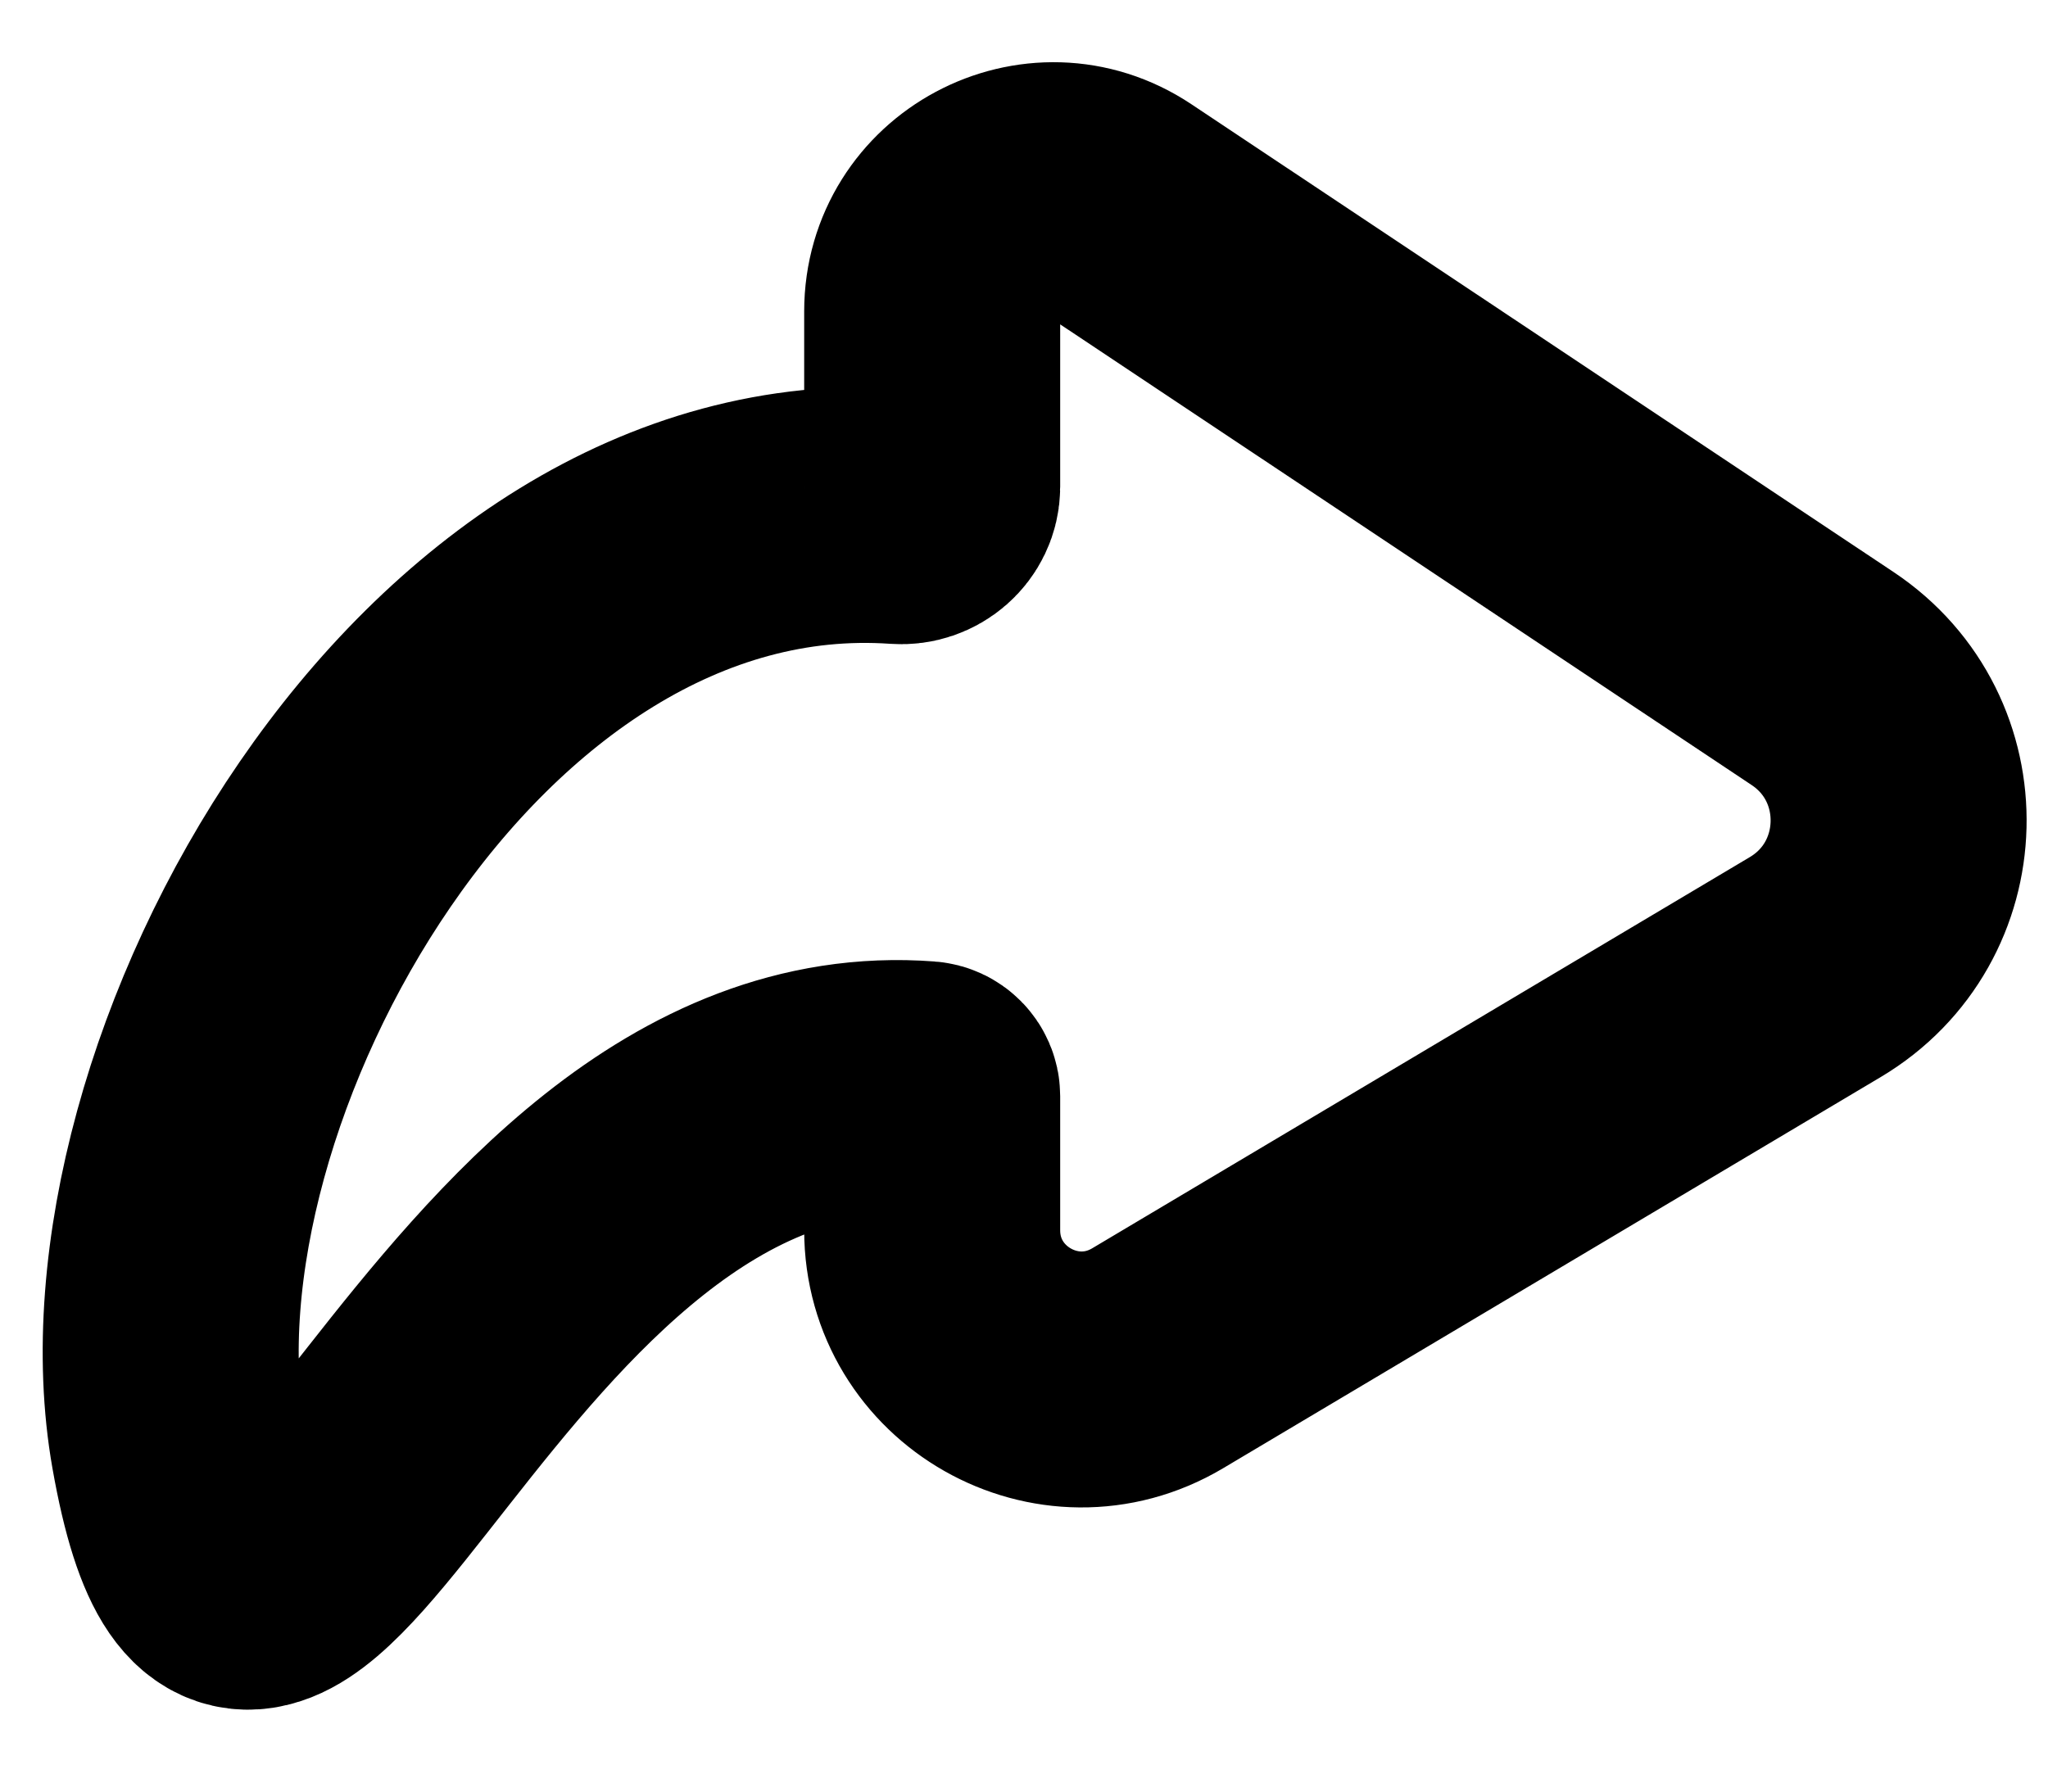
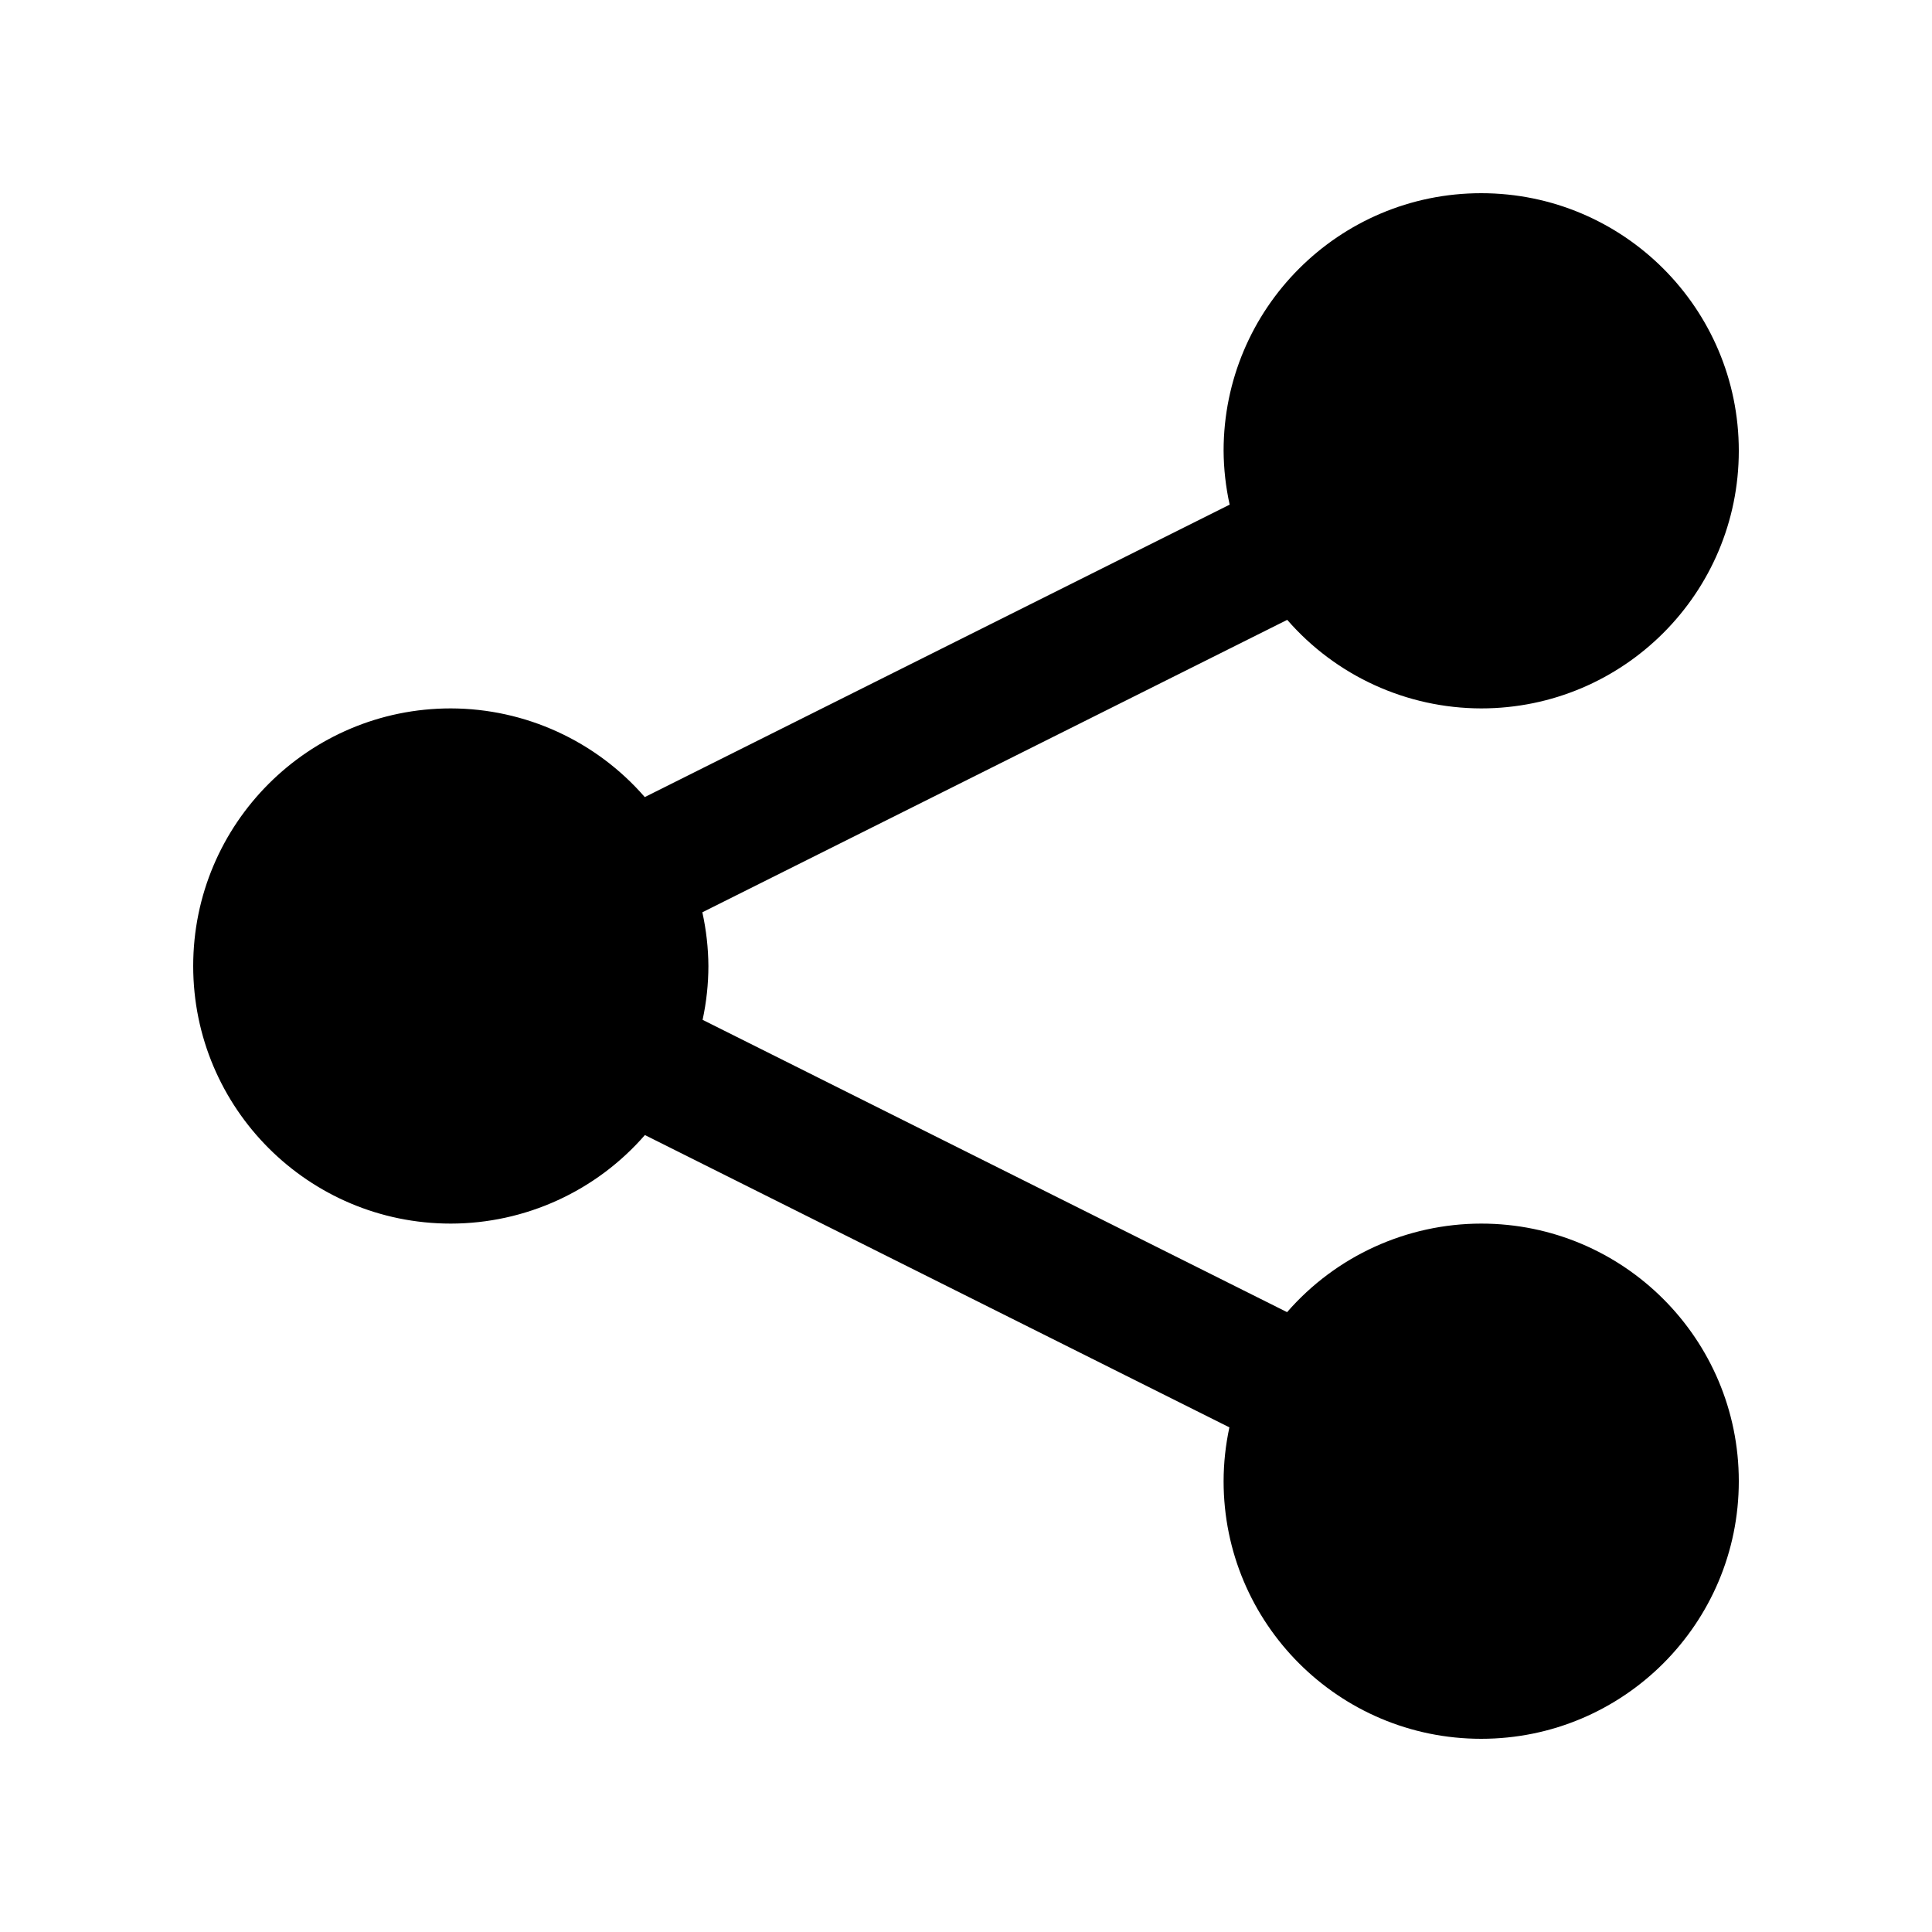
- <svg xmlns="http://www.w3.org/2000/svg" width="24" height="21" viewBox="0 0 24 21" fill="none">
-   <path d="M10.537 6.05C5.229 5.678 1.347 12.734 2.092 16.951C3.039 22.313 5.414 12.351 10.843 12.766C10.887 12.769 10.924 12.805 10.924 12.849L10.924 14.419C10.924 15.774 12.4 16.614 13.566 15.921L21.272 11.336C22.537 10.583 22.583 8.769 21.358 7.953L13.13 2.47C12.187 1.841 10.924 2.517 10.924 3.65L10.924 5.705C10.924 5.909 10.74 6.064 10.537 6.05Z" stroke="black" stroke-width="3" />
+ <svg xmlns="http://www.w3.org/2000/svg" viewBox="0 0 30 30" width="60px" height="60px">
+   <path d="M 23 3 A 4 4 0 0 0 19 7 A 4 4 0 0 0 19.094 7.836 L 10.012 12.377 A 4 4 0 0 0 7 11 A 4 4 0 0 0 3 15 A 4 4 0 0 0 7 19 A 4 4 0 0 0 10.014 17.625 L 19.09 22.164 A 4 4 0 0 0 19 23 A 4 4 0 0 0 23 27 A 4 4 0 0 0 27 23 A 4 4 0 0 0 23 19 A 4 4 0 0 0 19.986 20.375 L 10.91 15.836 A 4 4 0 0 0 11 15 A 4 4 0 0 0 10.906 14.166 L 19.988 9.625 A 4 4 0 0 0 23 11 A 4 4 0 0 0 27 7 A 4 4 0 0 0 23 3 z" />
</svg>
